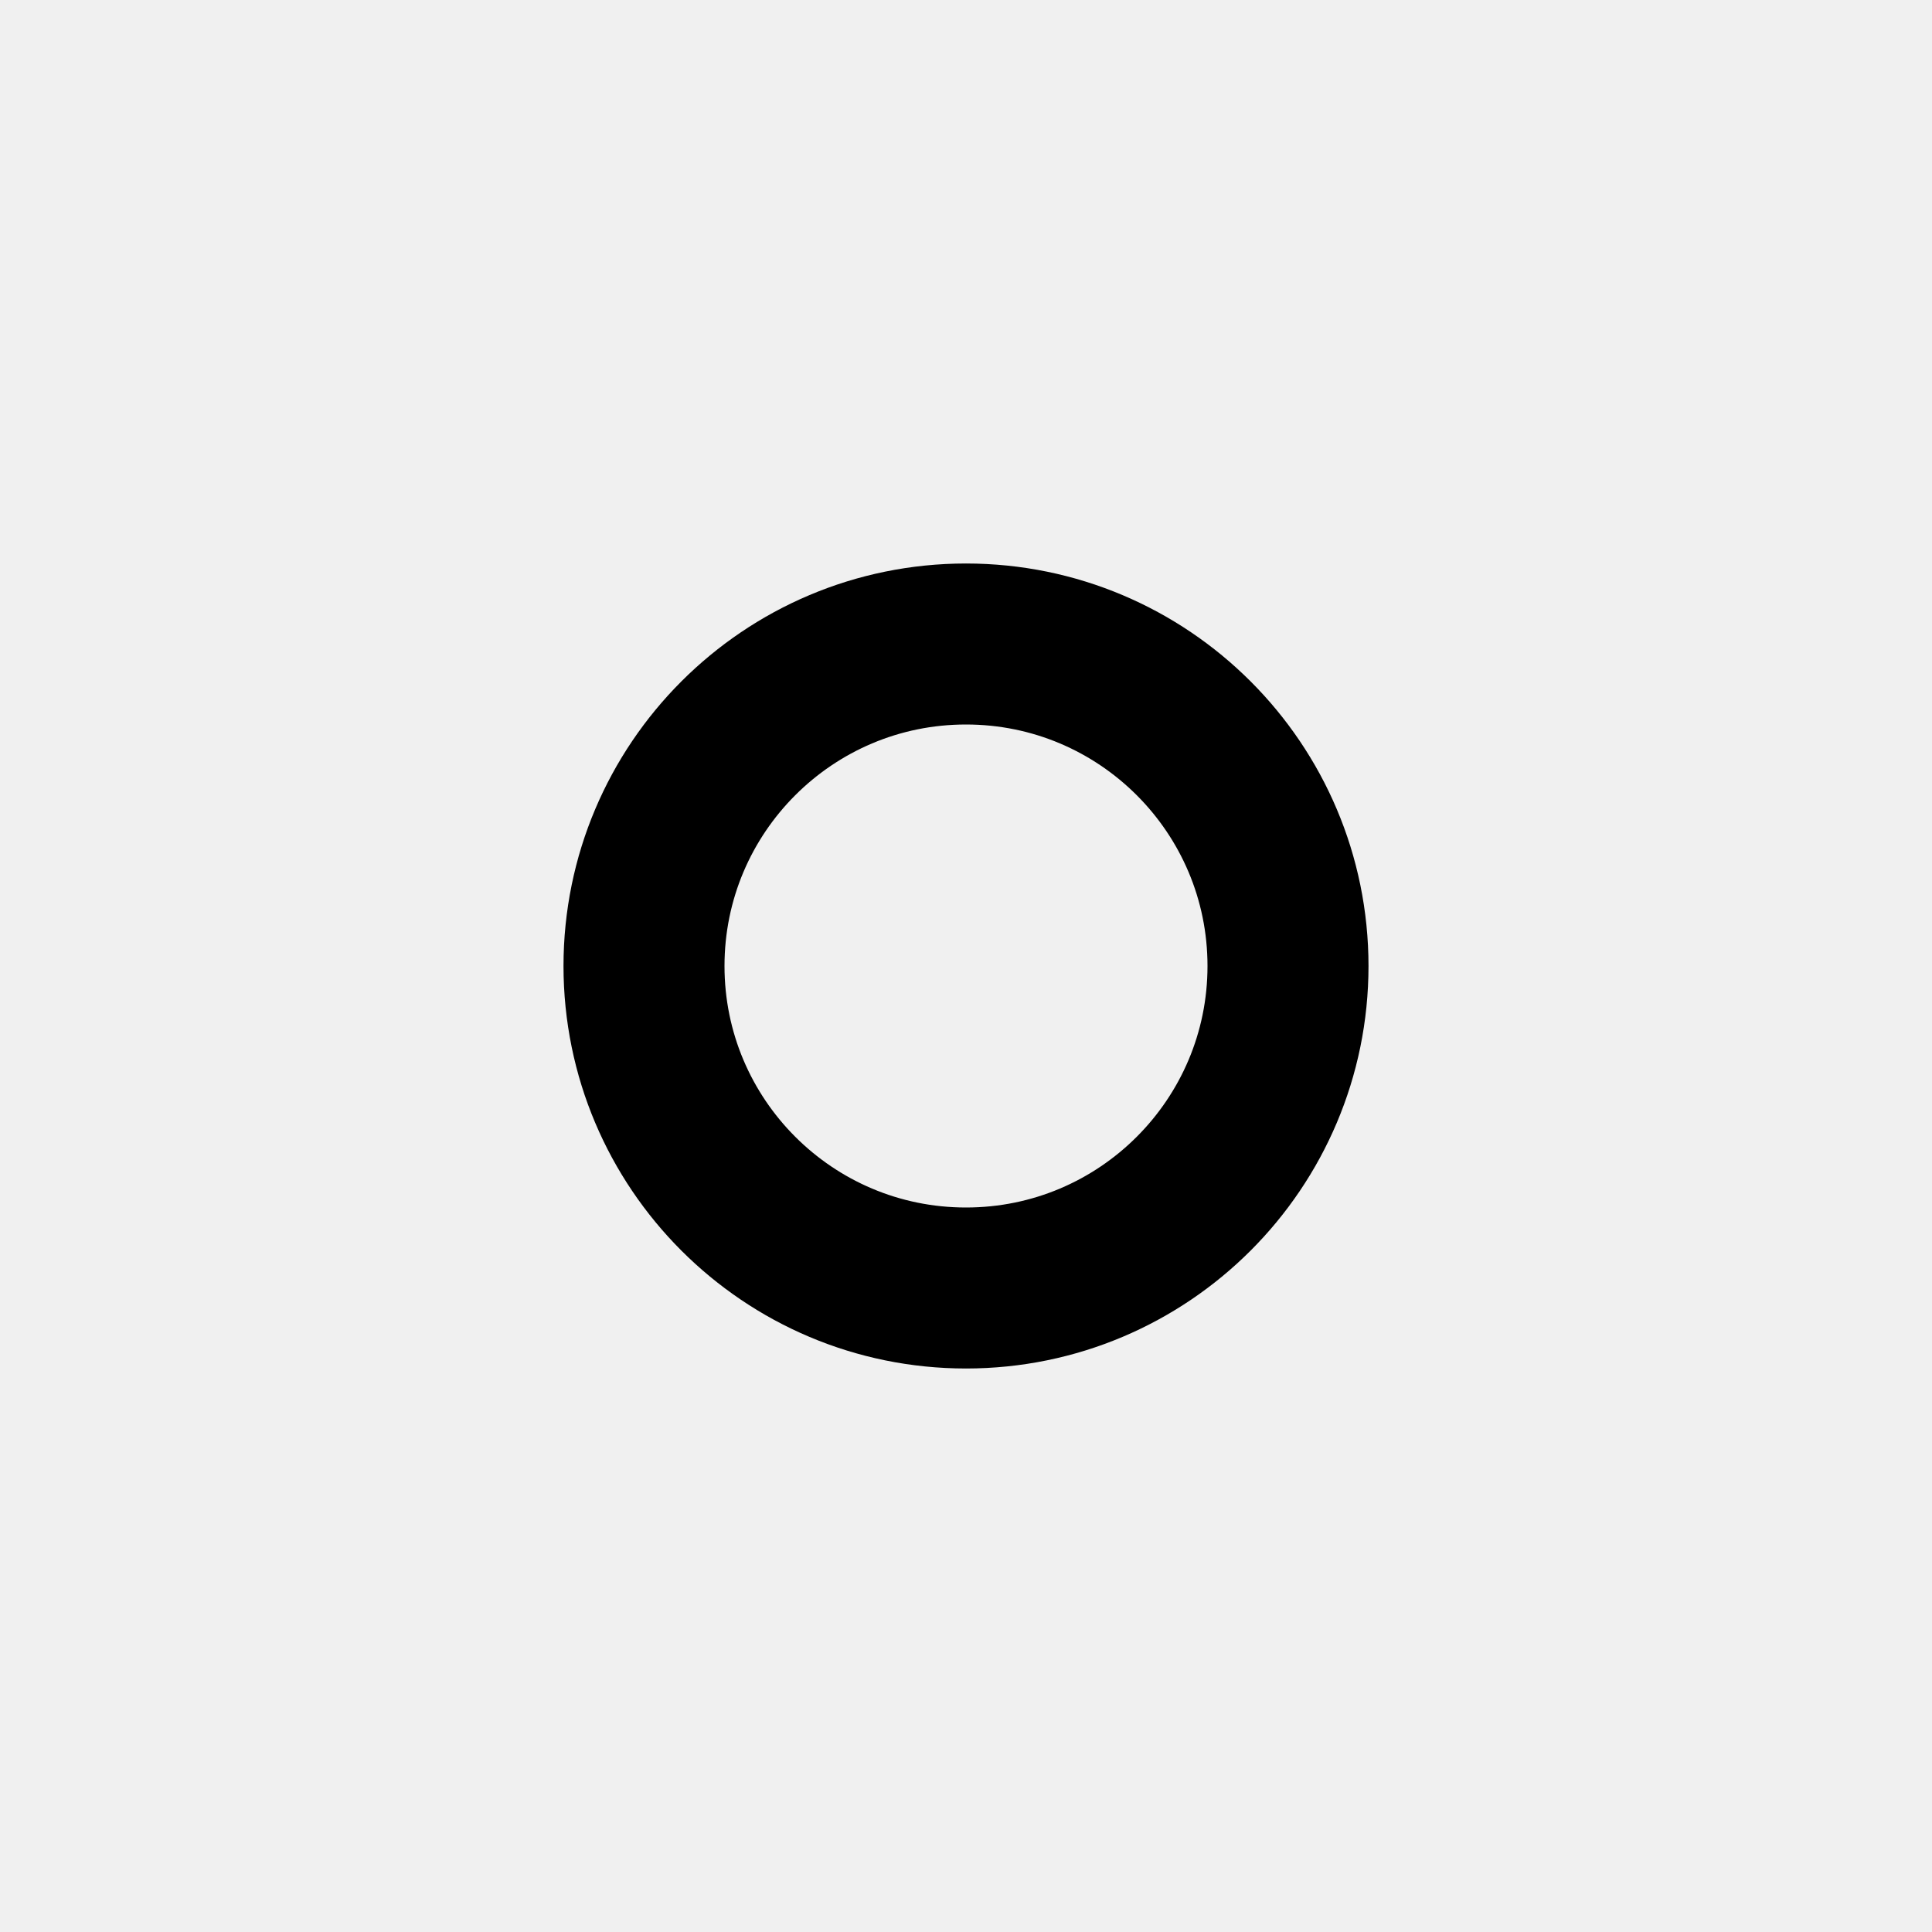
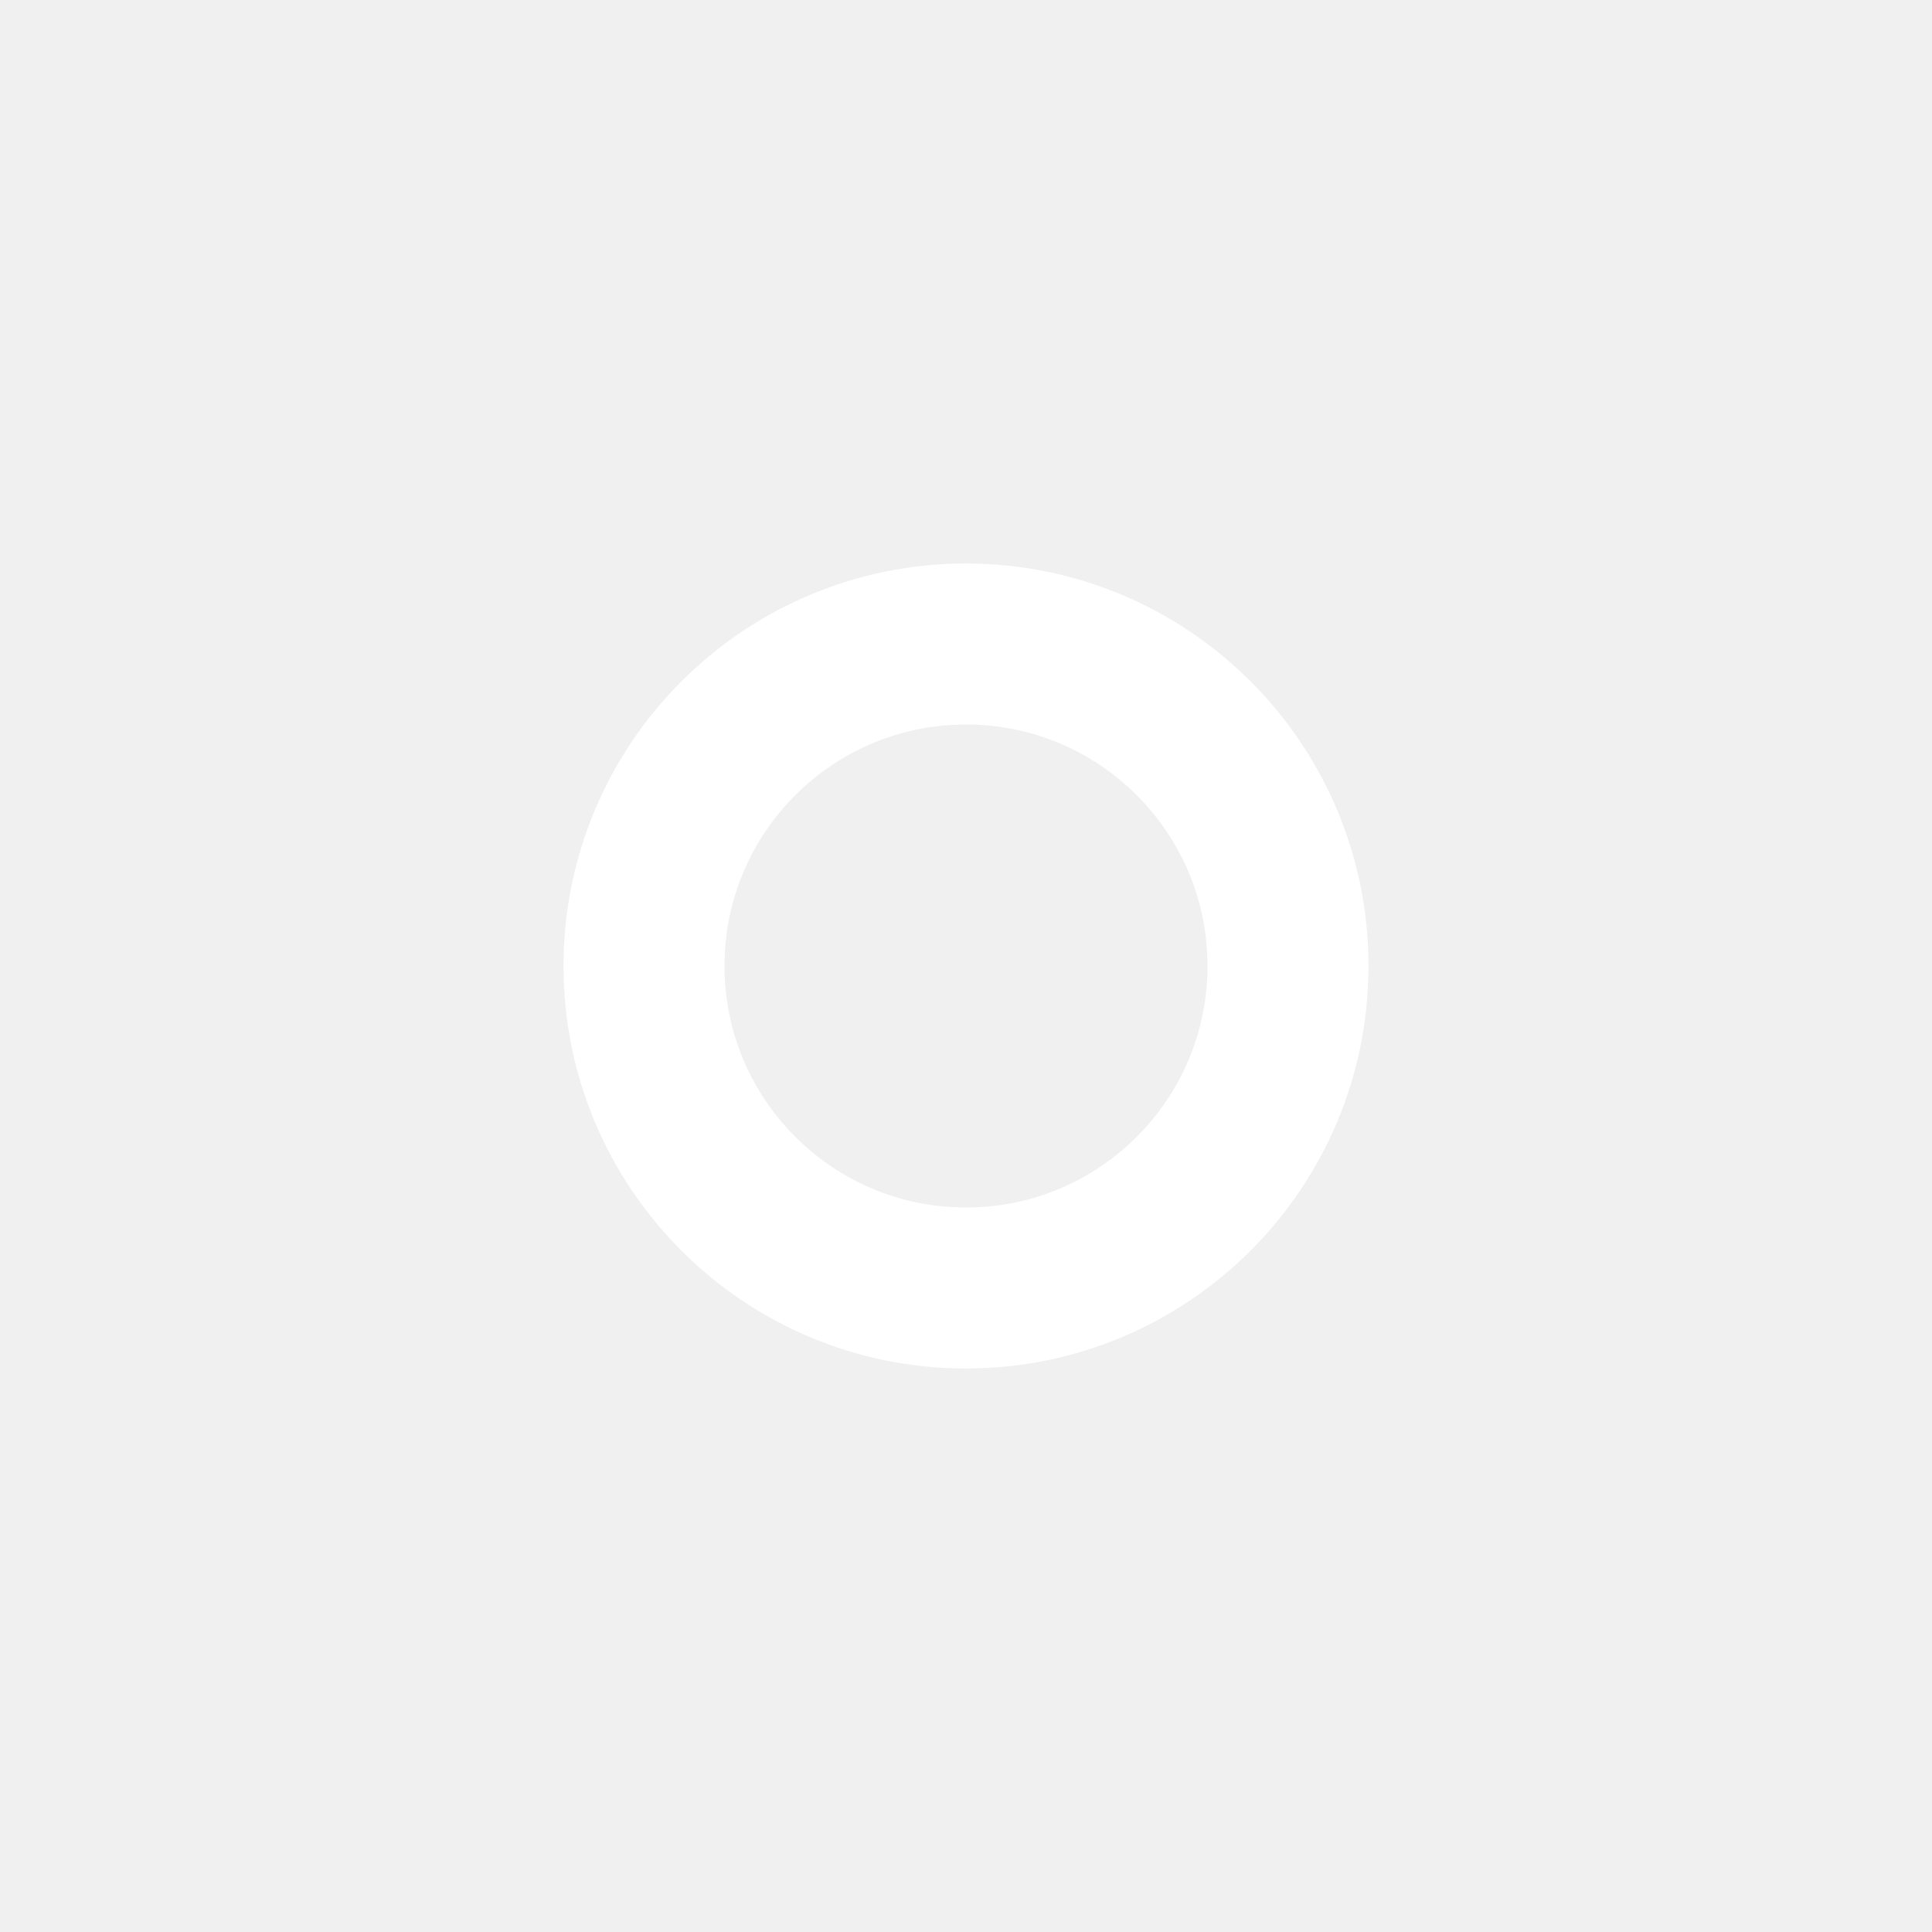
- <svg xmlns="http://www.w3.org/2000/svg" width="24" height="24" viewBox="0 0 24 24" fill="none" stroke="currentColor" stroke-width="2" stroke-linecap="round" stroke-linejoin="round" class="icon icon-tabler icons-tabler-outline icon-tabler-point">
+ <svg xmlns="http://www.w3.org/2000/svg" width="24" height="24" viewBox="0 0 24 24" fill="none" stroke="#FFFFFF" stroke-width="2" stroke-linecap="round" stroke-linejoin="round" class="icon icon-tabler icons-tabler-outline icon-tabler-point">
  <path stroke="none" d="M0 0h24v24H0z" fill="none" />
  <path d="M8 12a4 4 0 1 0 8 0a4 4 0 1 0 -8 0" />
</svg>
